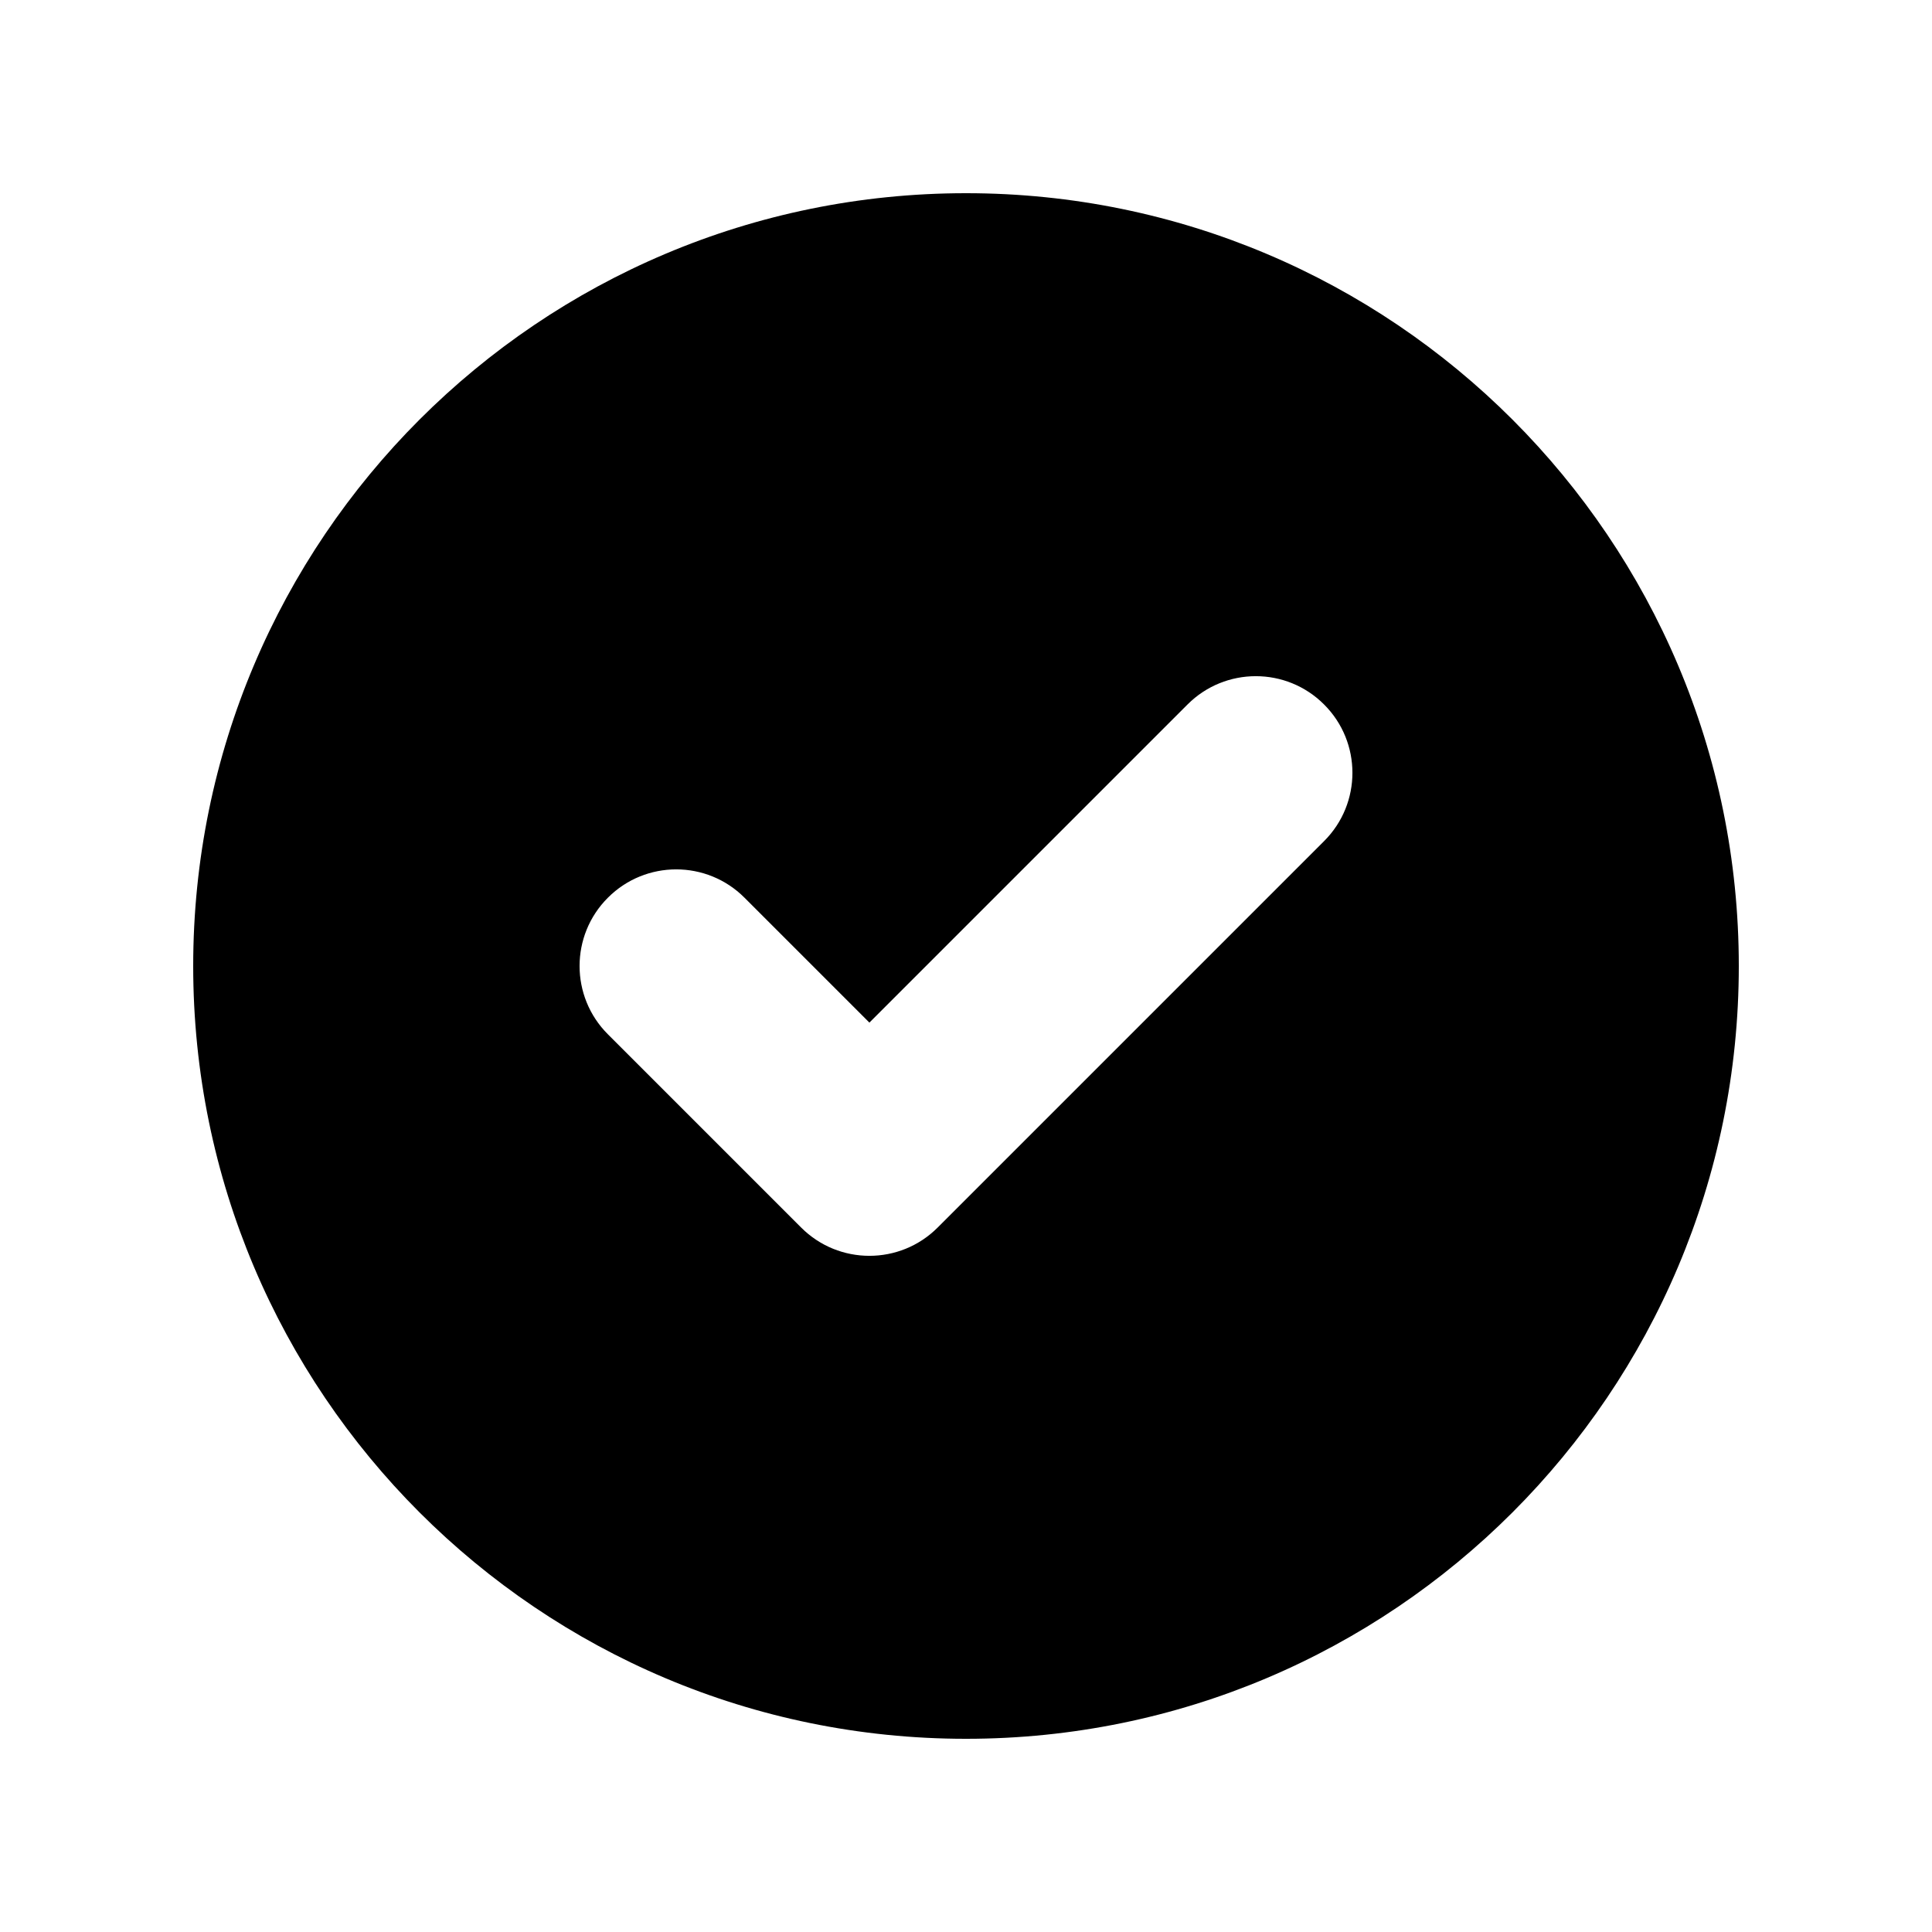
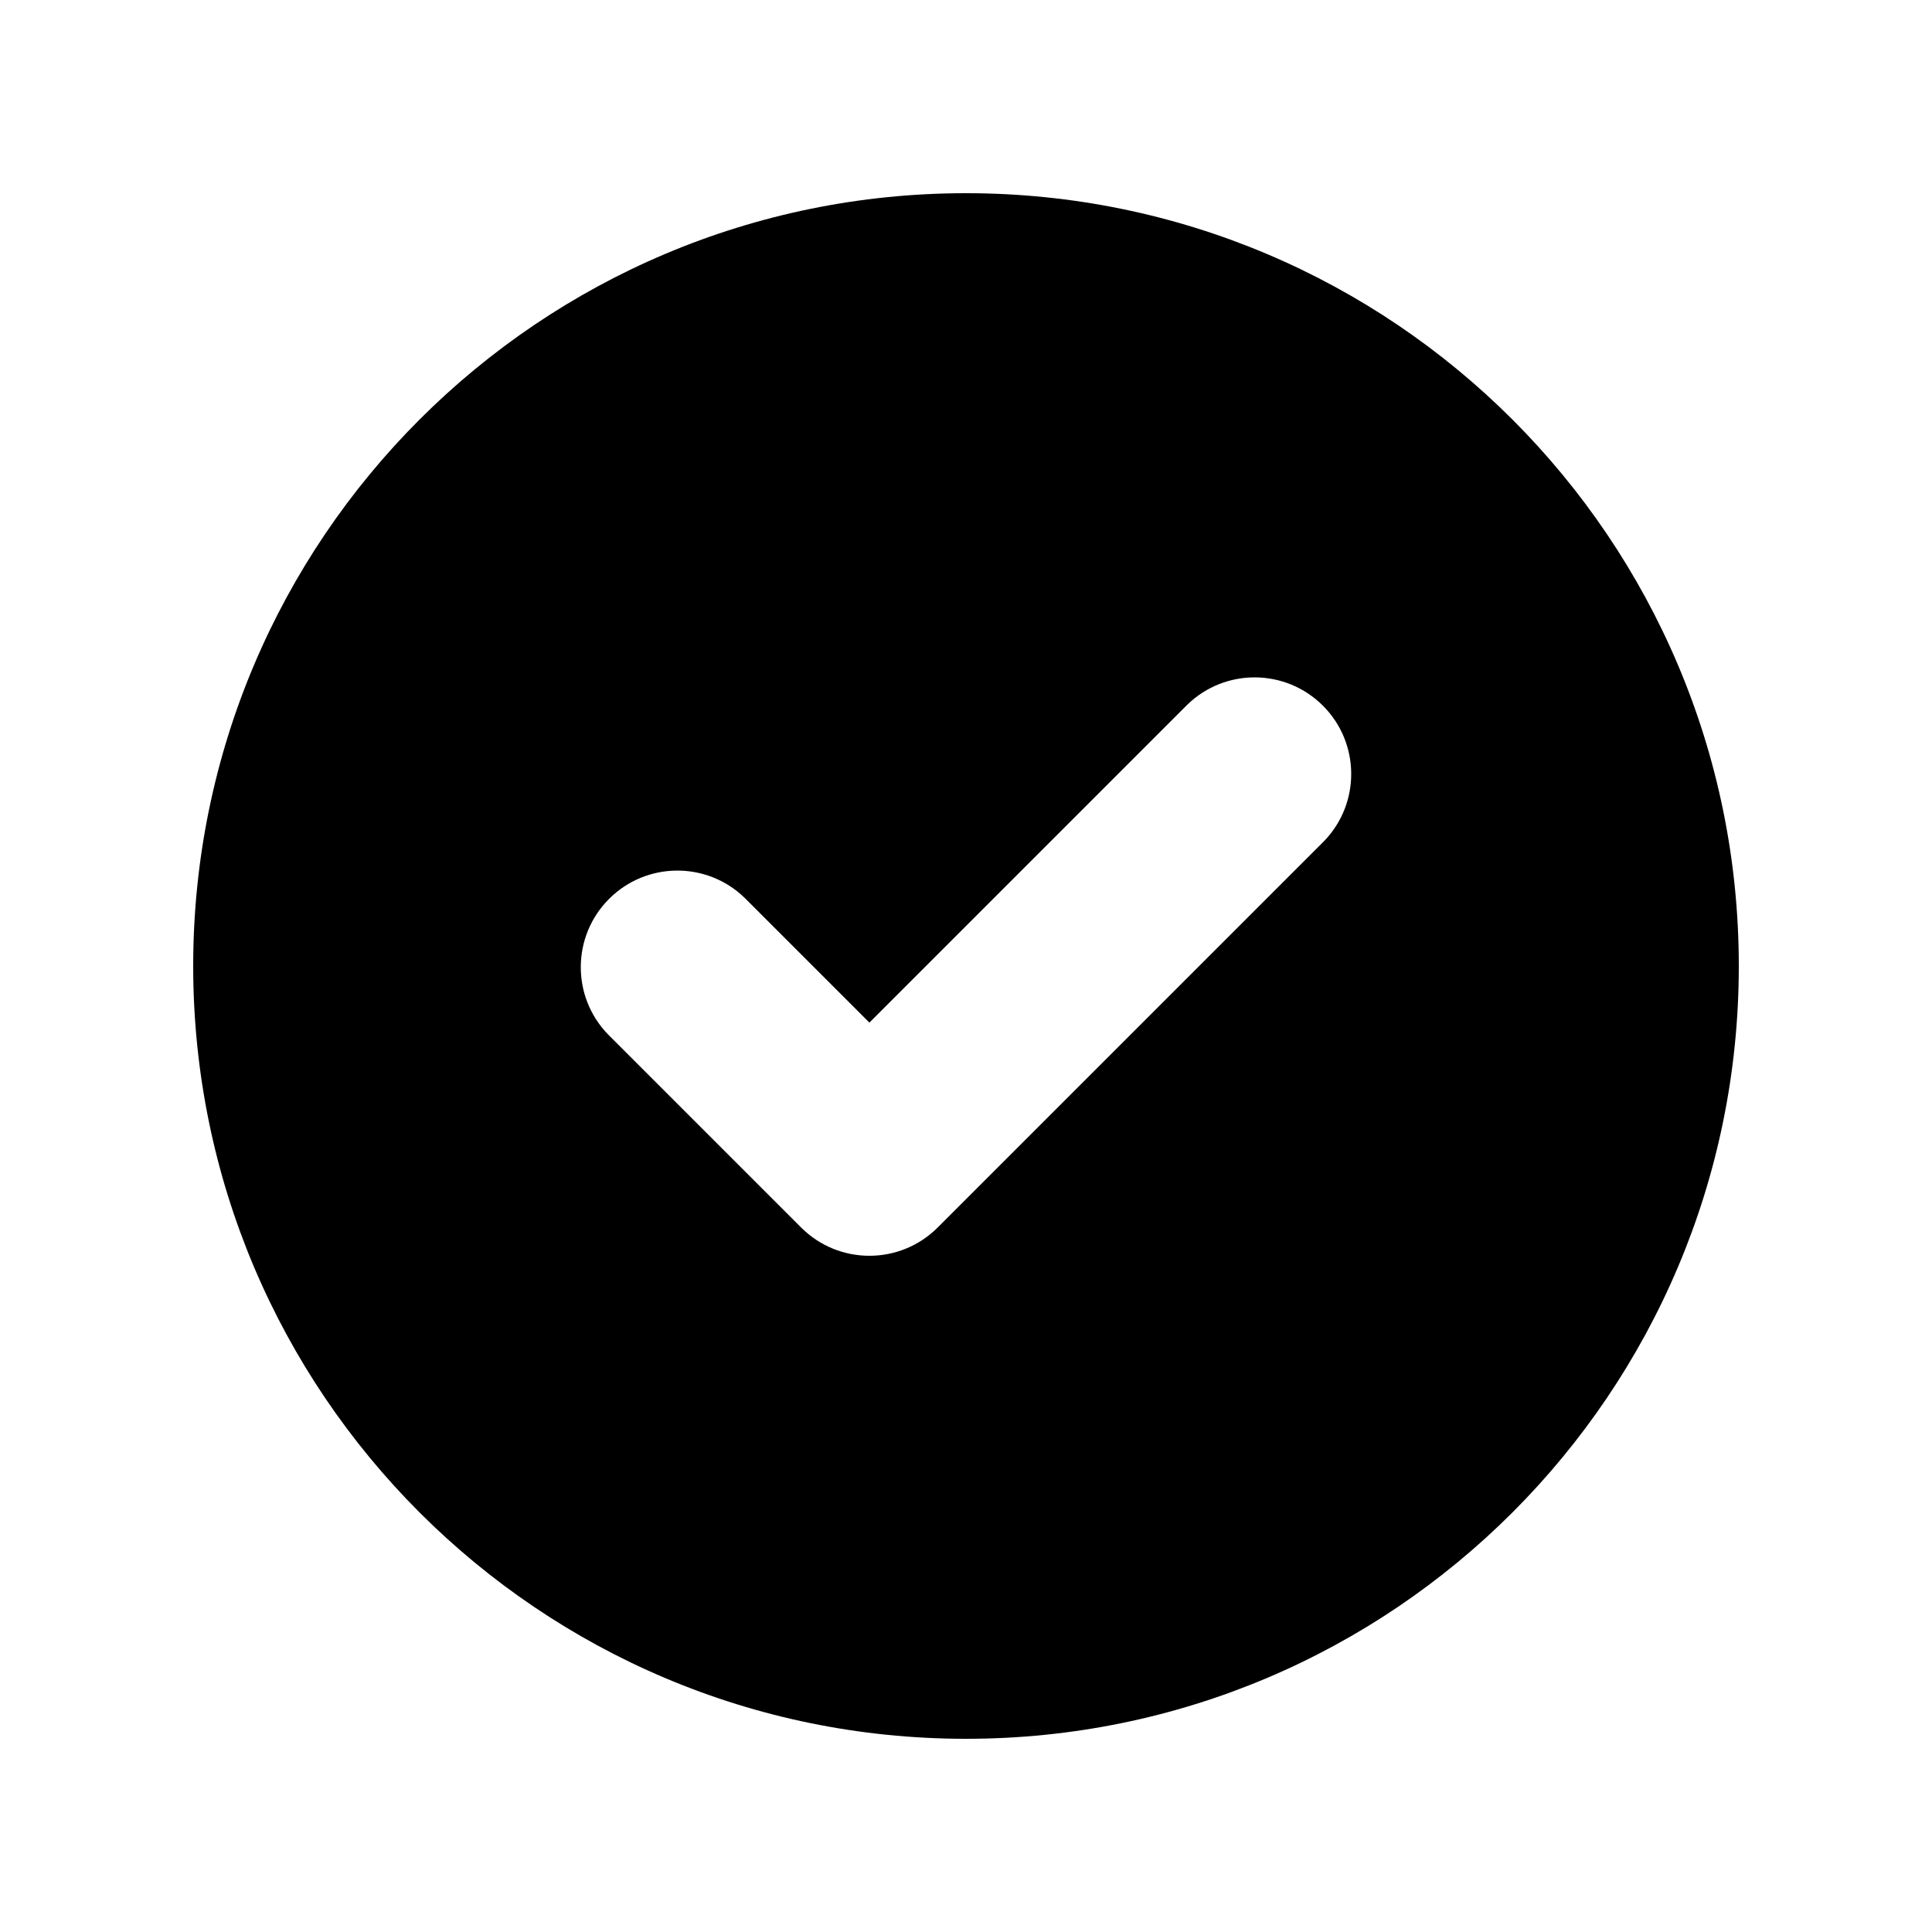
- <svg xmlns="http://www.w3.org/2000/svg" viewBox="0 0 20 20" fill="none">
-   <path fill-rule="evenodd" clip-rule="evenodd" d="M10 18C14.418 18 18 14.418 18 10C18 5.582 14.418 2 10 2C5.582 2 2 5.582 2 10C2 14.418 5.582 18 10 18ZM13.707 8.707C14.098 8.317 14.098 7.683 13.707 7.293C13.317 6.902 12.683 6.902 12.293 7.293L9 10.586L7.707 9.293C7.317 8.902 6.683 8.902 6.293 9.293C5.902 9.683 5.902 10.317 6.293 10.707L8.293 12.707C8.683 13.098 9.317 13.098 9.707 12.707L13.707 8.707Z" fill="currentColor" />
+ <svg xmlns="http://www.w3.org/2000/svg" fill="none" viewBox="0 0 20 20">
+   <path fill="currentColor" fill-rule="evenodd" d="M10 18a8 8 0 1 0 0-16 8 8 0 0 0 0 16Zm3.707-9.293a1 1 0 0 0-1.414-1.414L9 10.586 7.707 9.293a1 1 0 0 0-1.414 1.414l2 2a1 1 0 0 0 1.414 0l4-4Z" clip-rule="evenodd" />
</svg>
